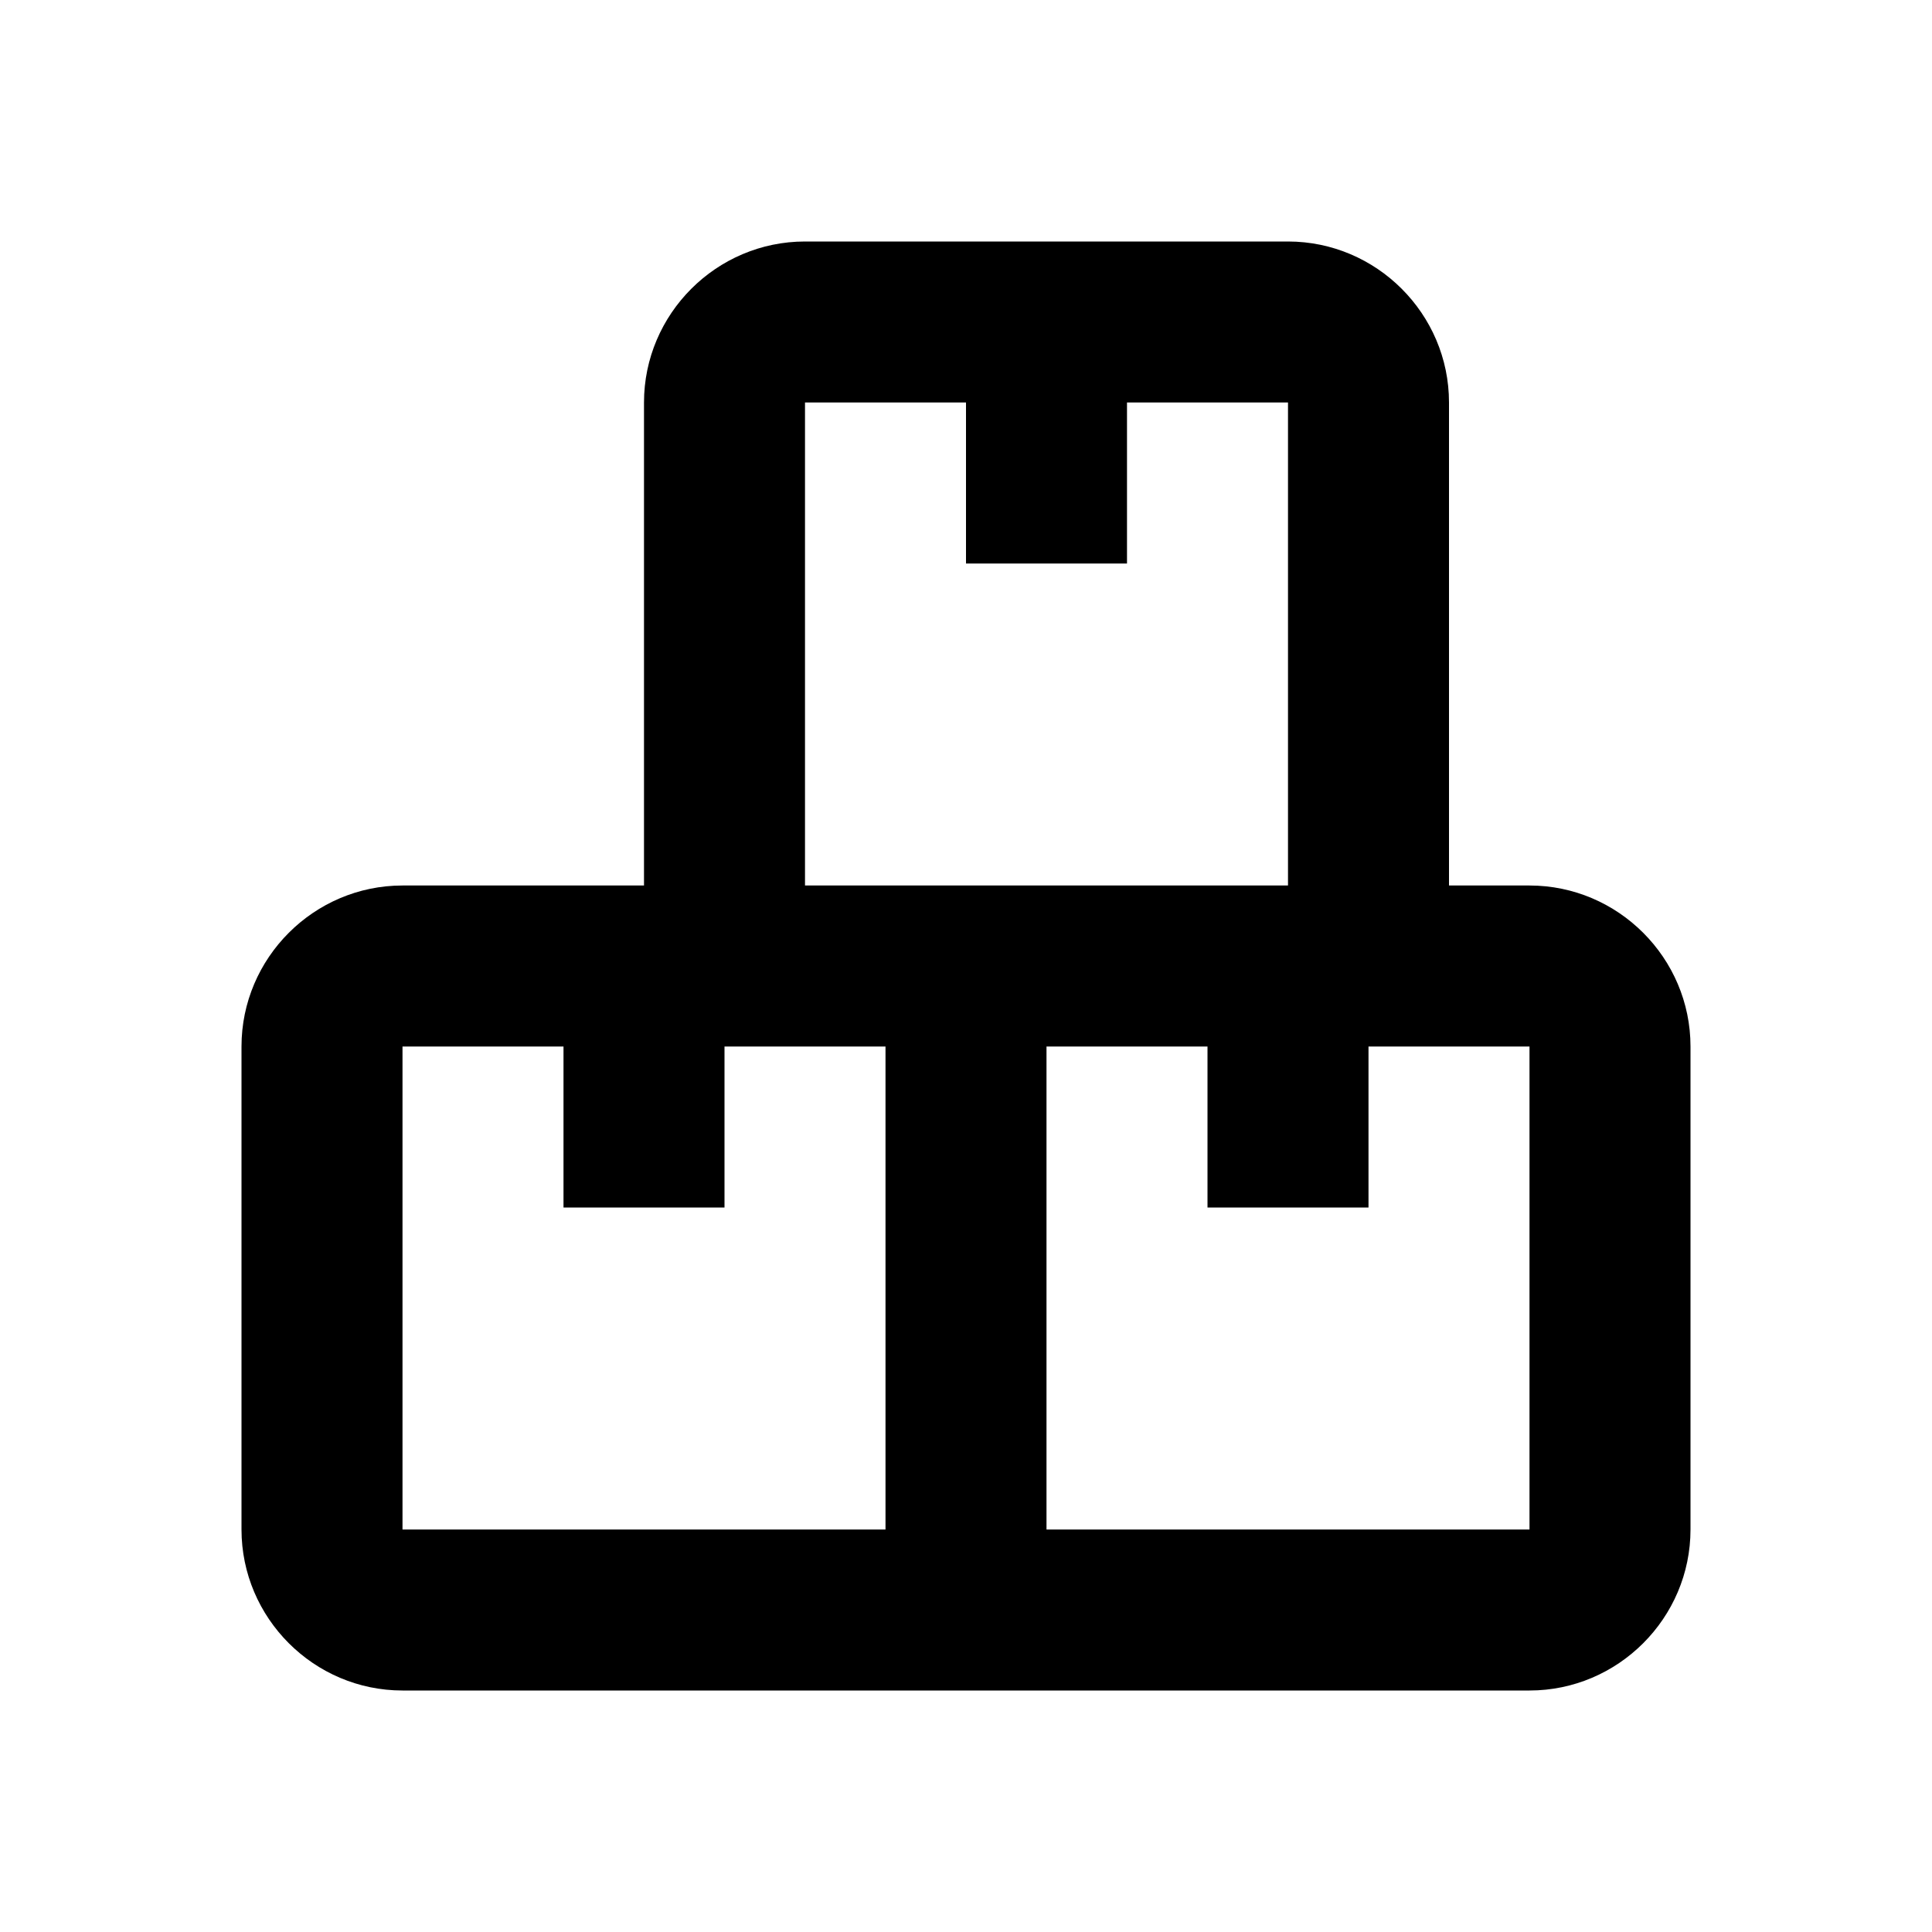
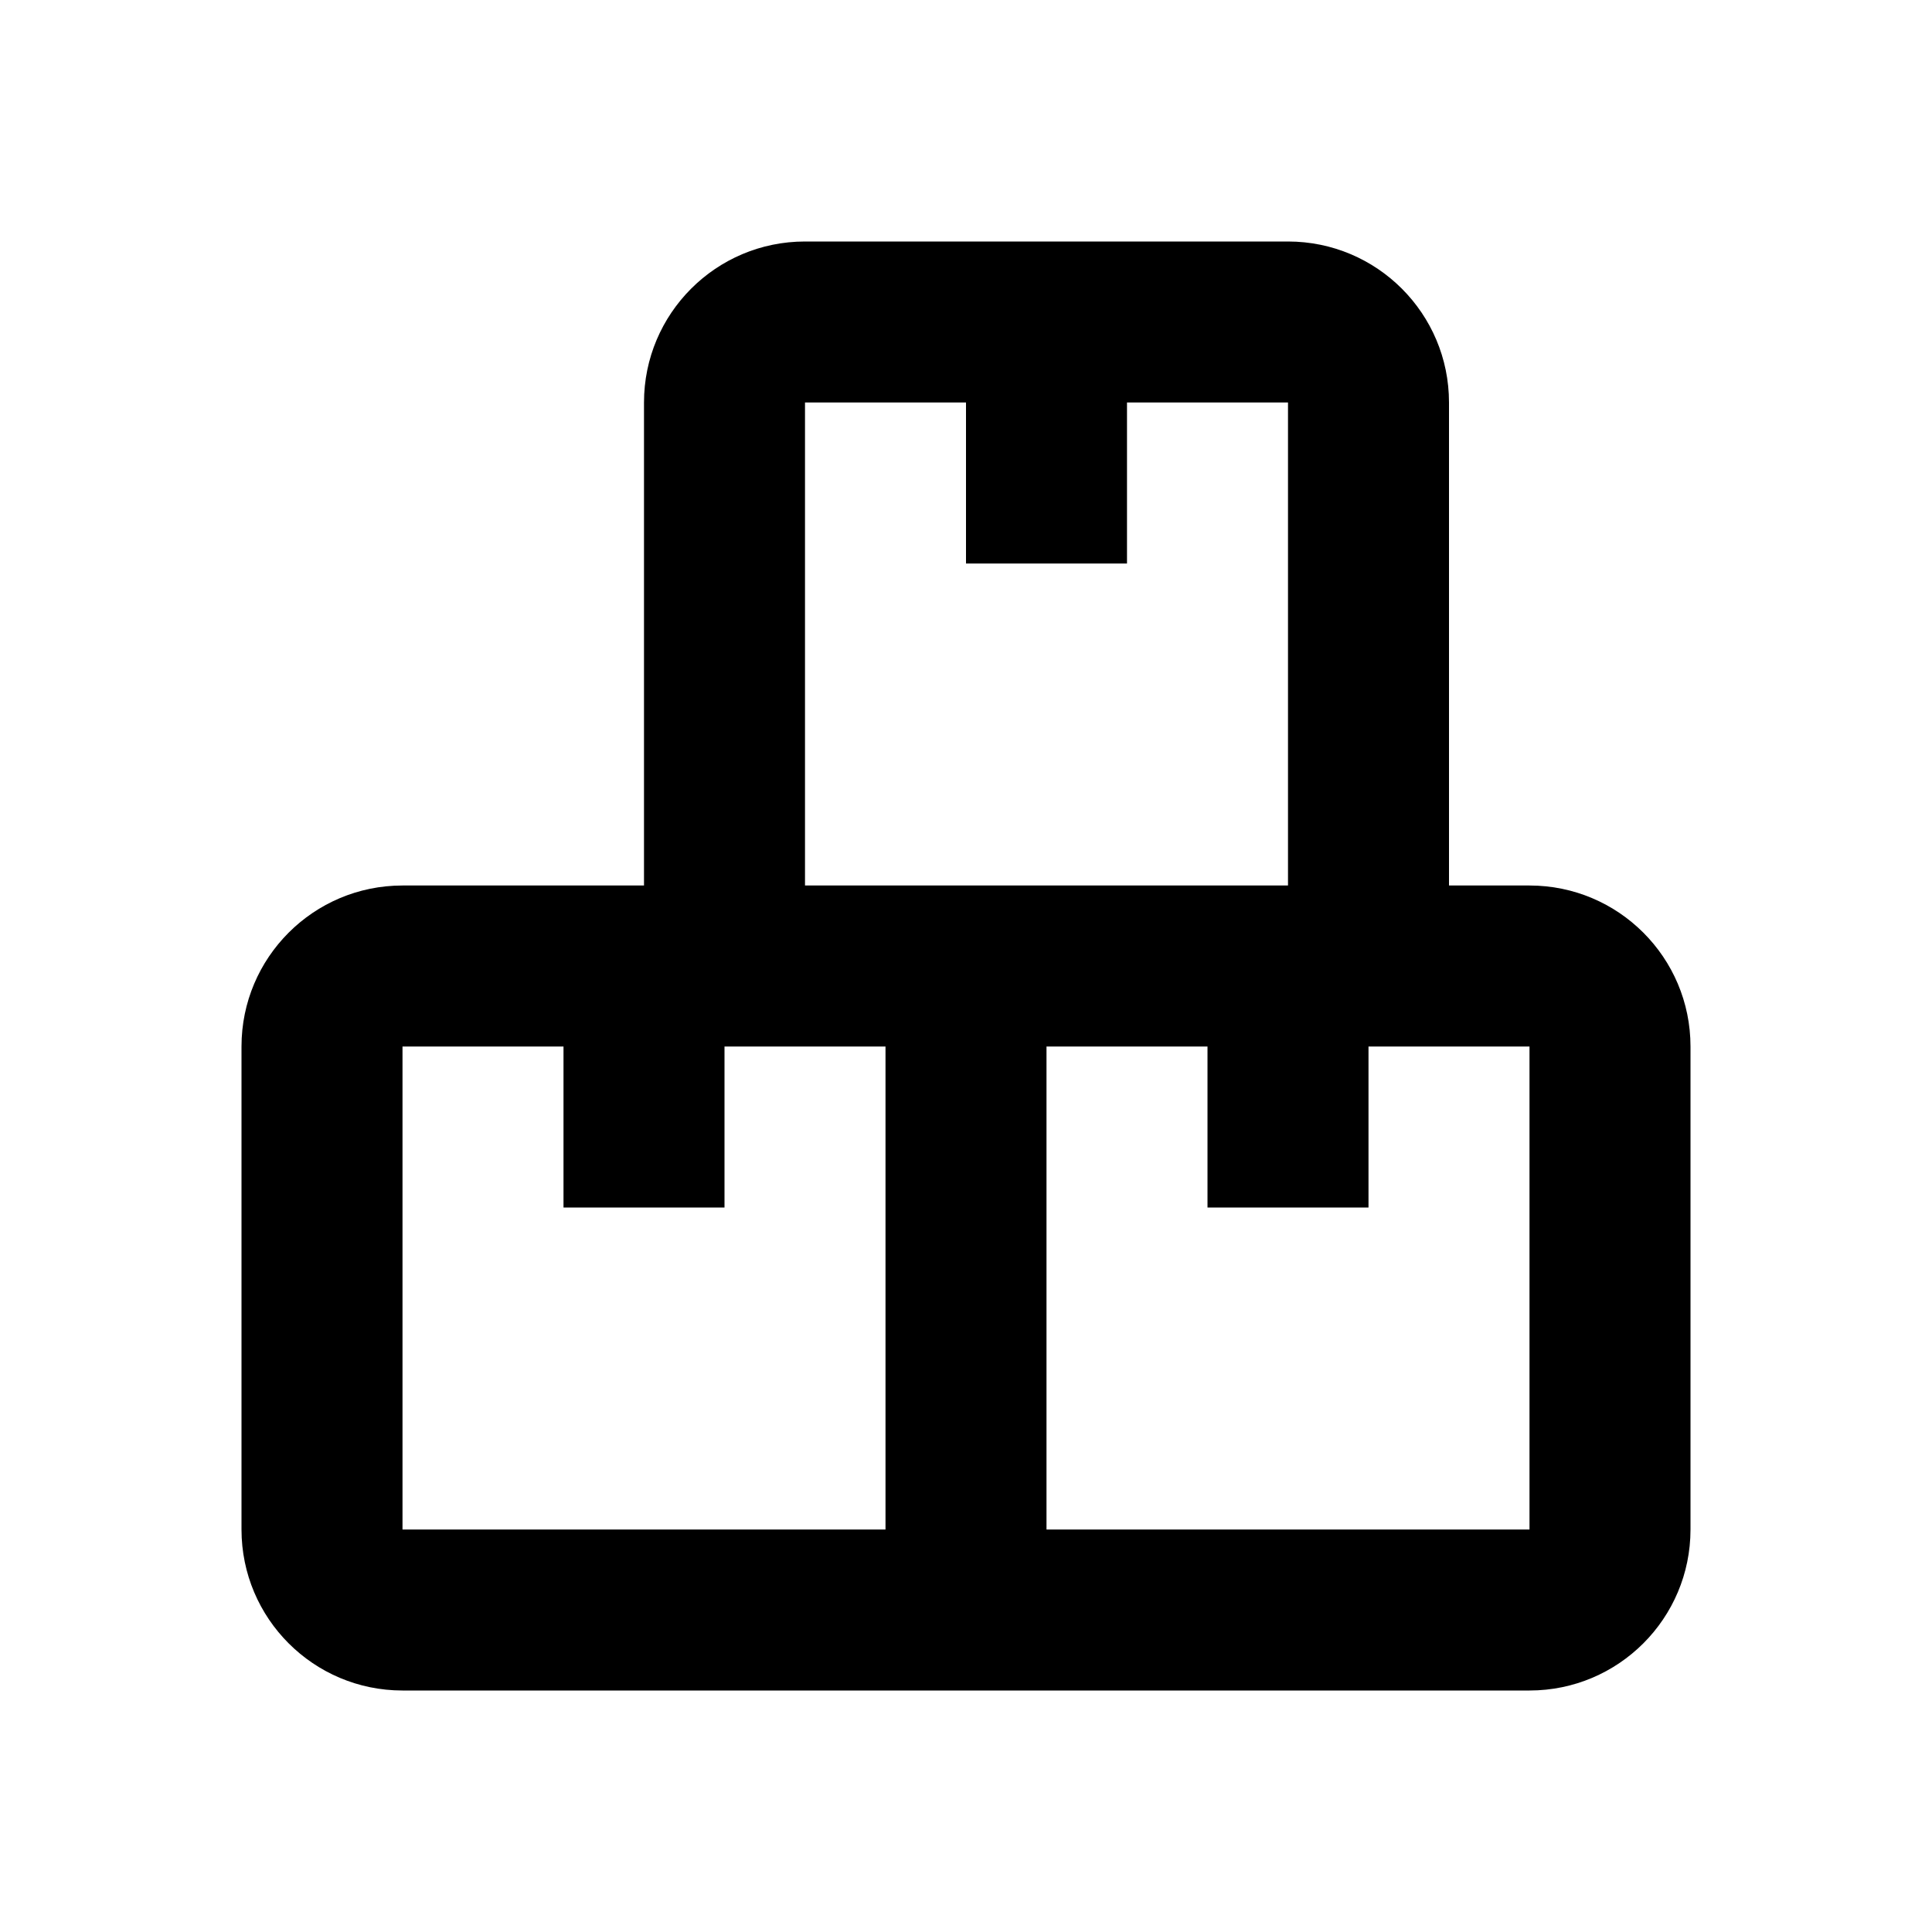
<svg xmlns="http://www.w3.org/2000/svg" viewBox="0 0 96 96">
-   <path fill="currentColor" d="M64 12c4.4 0 8 3.6 8 8v24h4c4.4 0 8 3.6 8 8v24c0 4.4-3.6 8-8 8h-56c-4.4 0-8-3.6-8-8v-24c0-4.4 3.6-8 8-8h12v-24c0-4.4 3.6-8 8-8h24zm-44 64h24v-24h-8v8h-8v-8h-8v24zm32 0h24v-24h-8v8h-8v-8h-8v24zm-12-32h24v-24h-8v8h-8v-8h-8v24z" />
+   <path fill="currentColor" d="M64 12a8 8 0 0 1 8 8v24h4a8 8 0 0 1 8 8v24a8 8 0 0 1-8 8H20a8 8 0 0 1-8-8V52a8 8 0 0 1 8-8h12V20a8 8 0 0 1 8-8zM20 76h24V52h-8v8h-8v-8h-8zm32 0h24V52h-8v8h-8v-8h-8zM40 44h24V20h-8v8h-8v-8h-8z" />
</svg>
